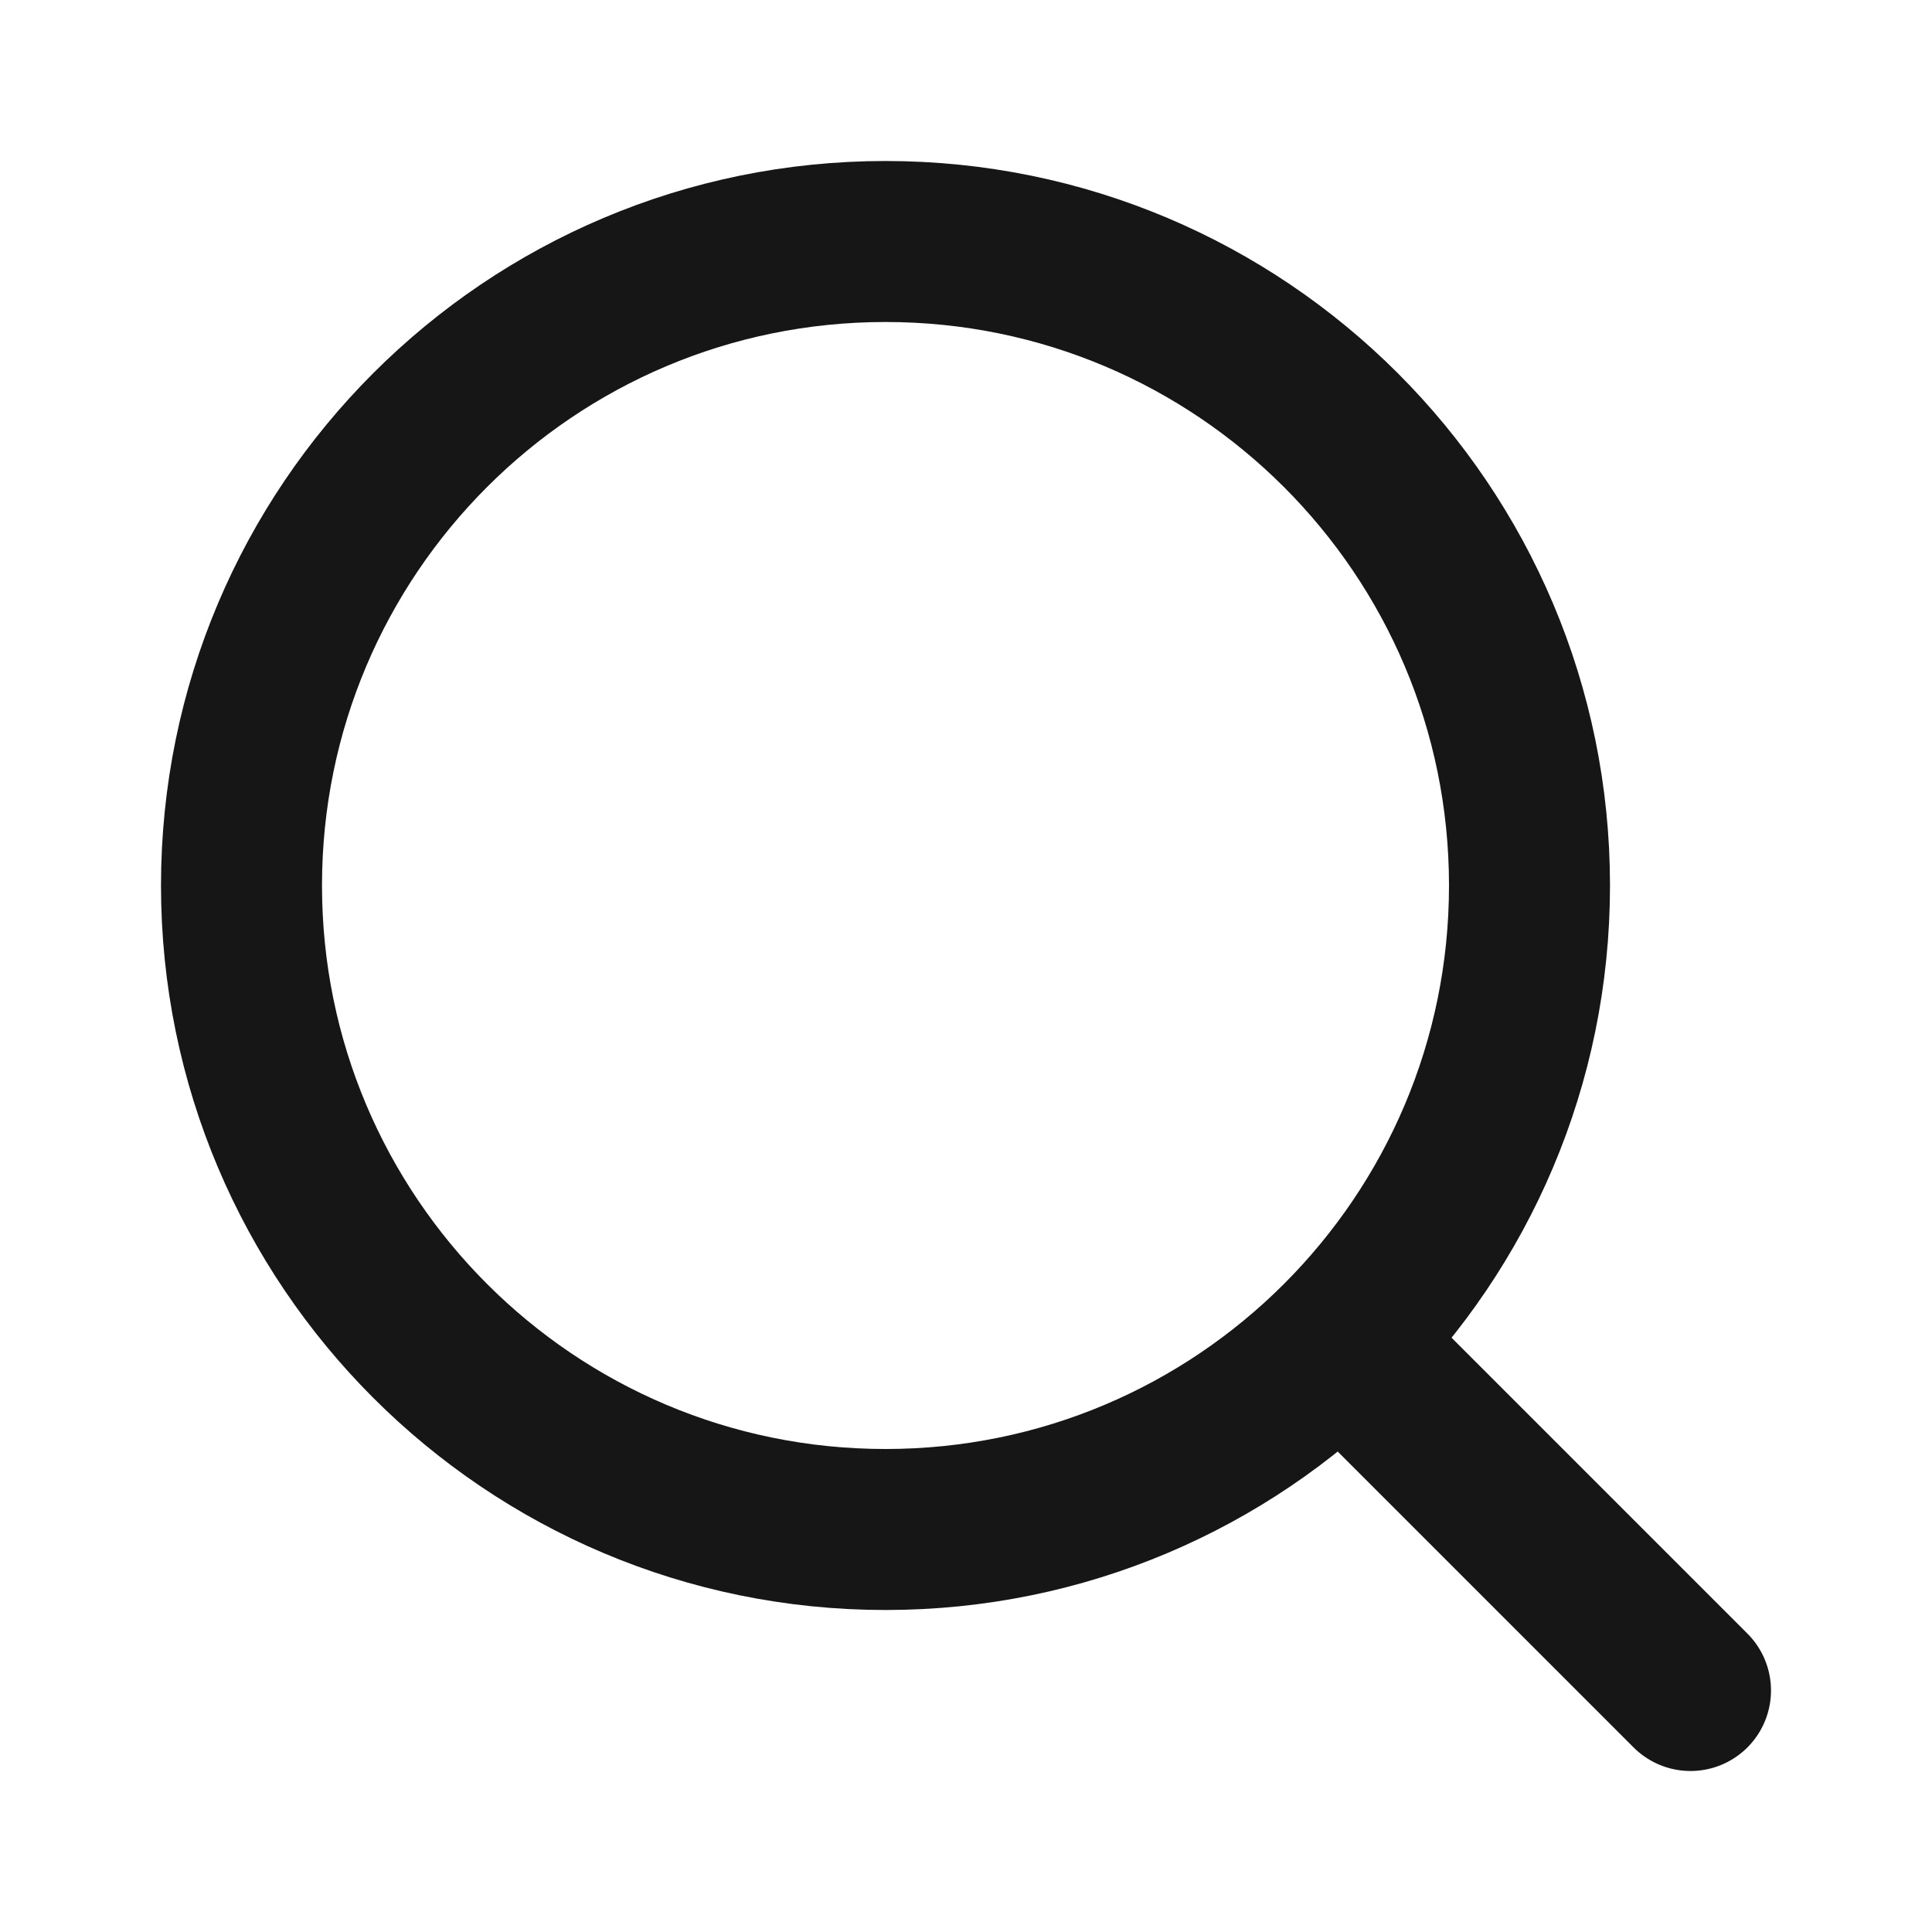
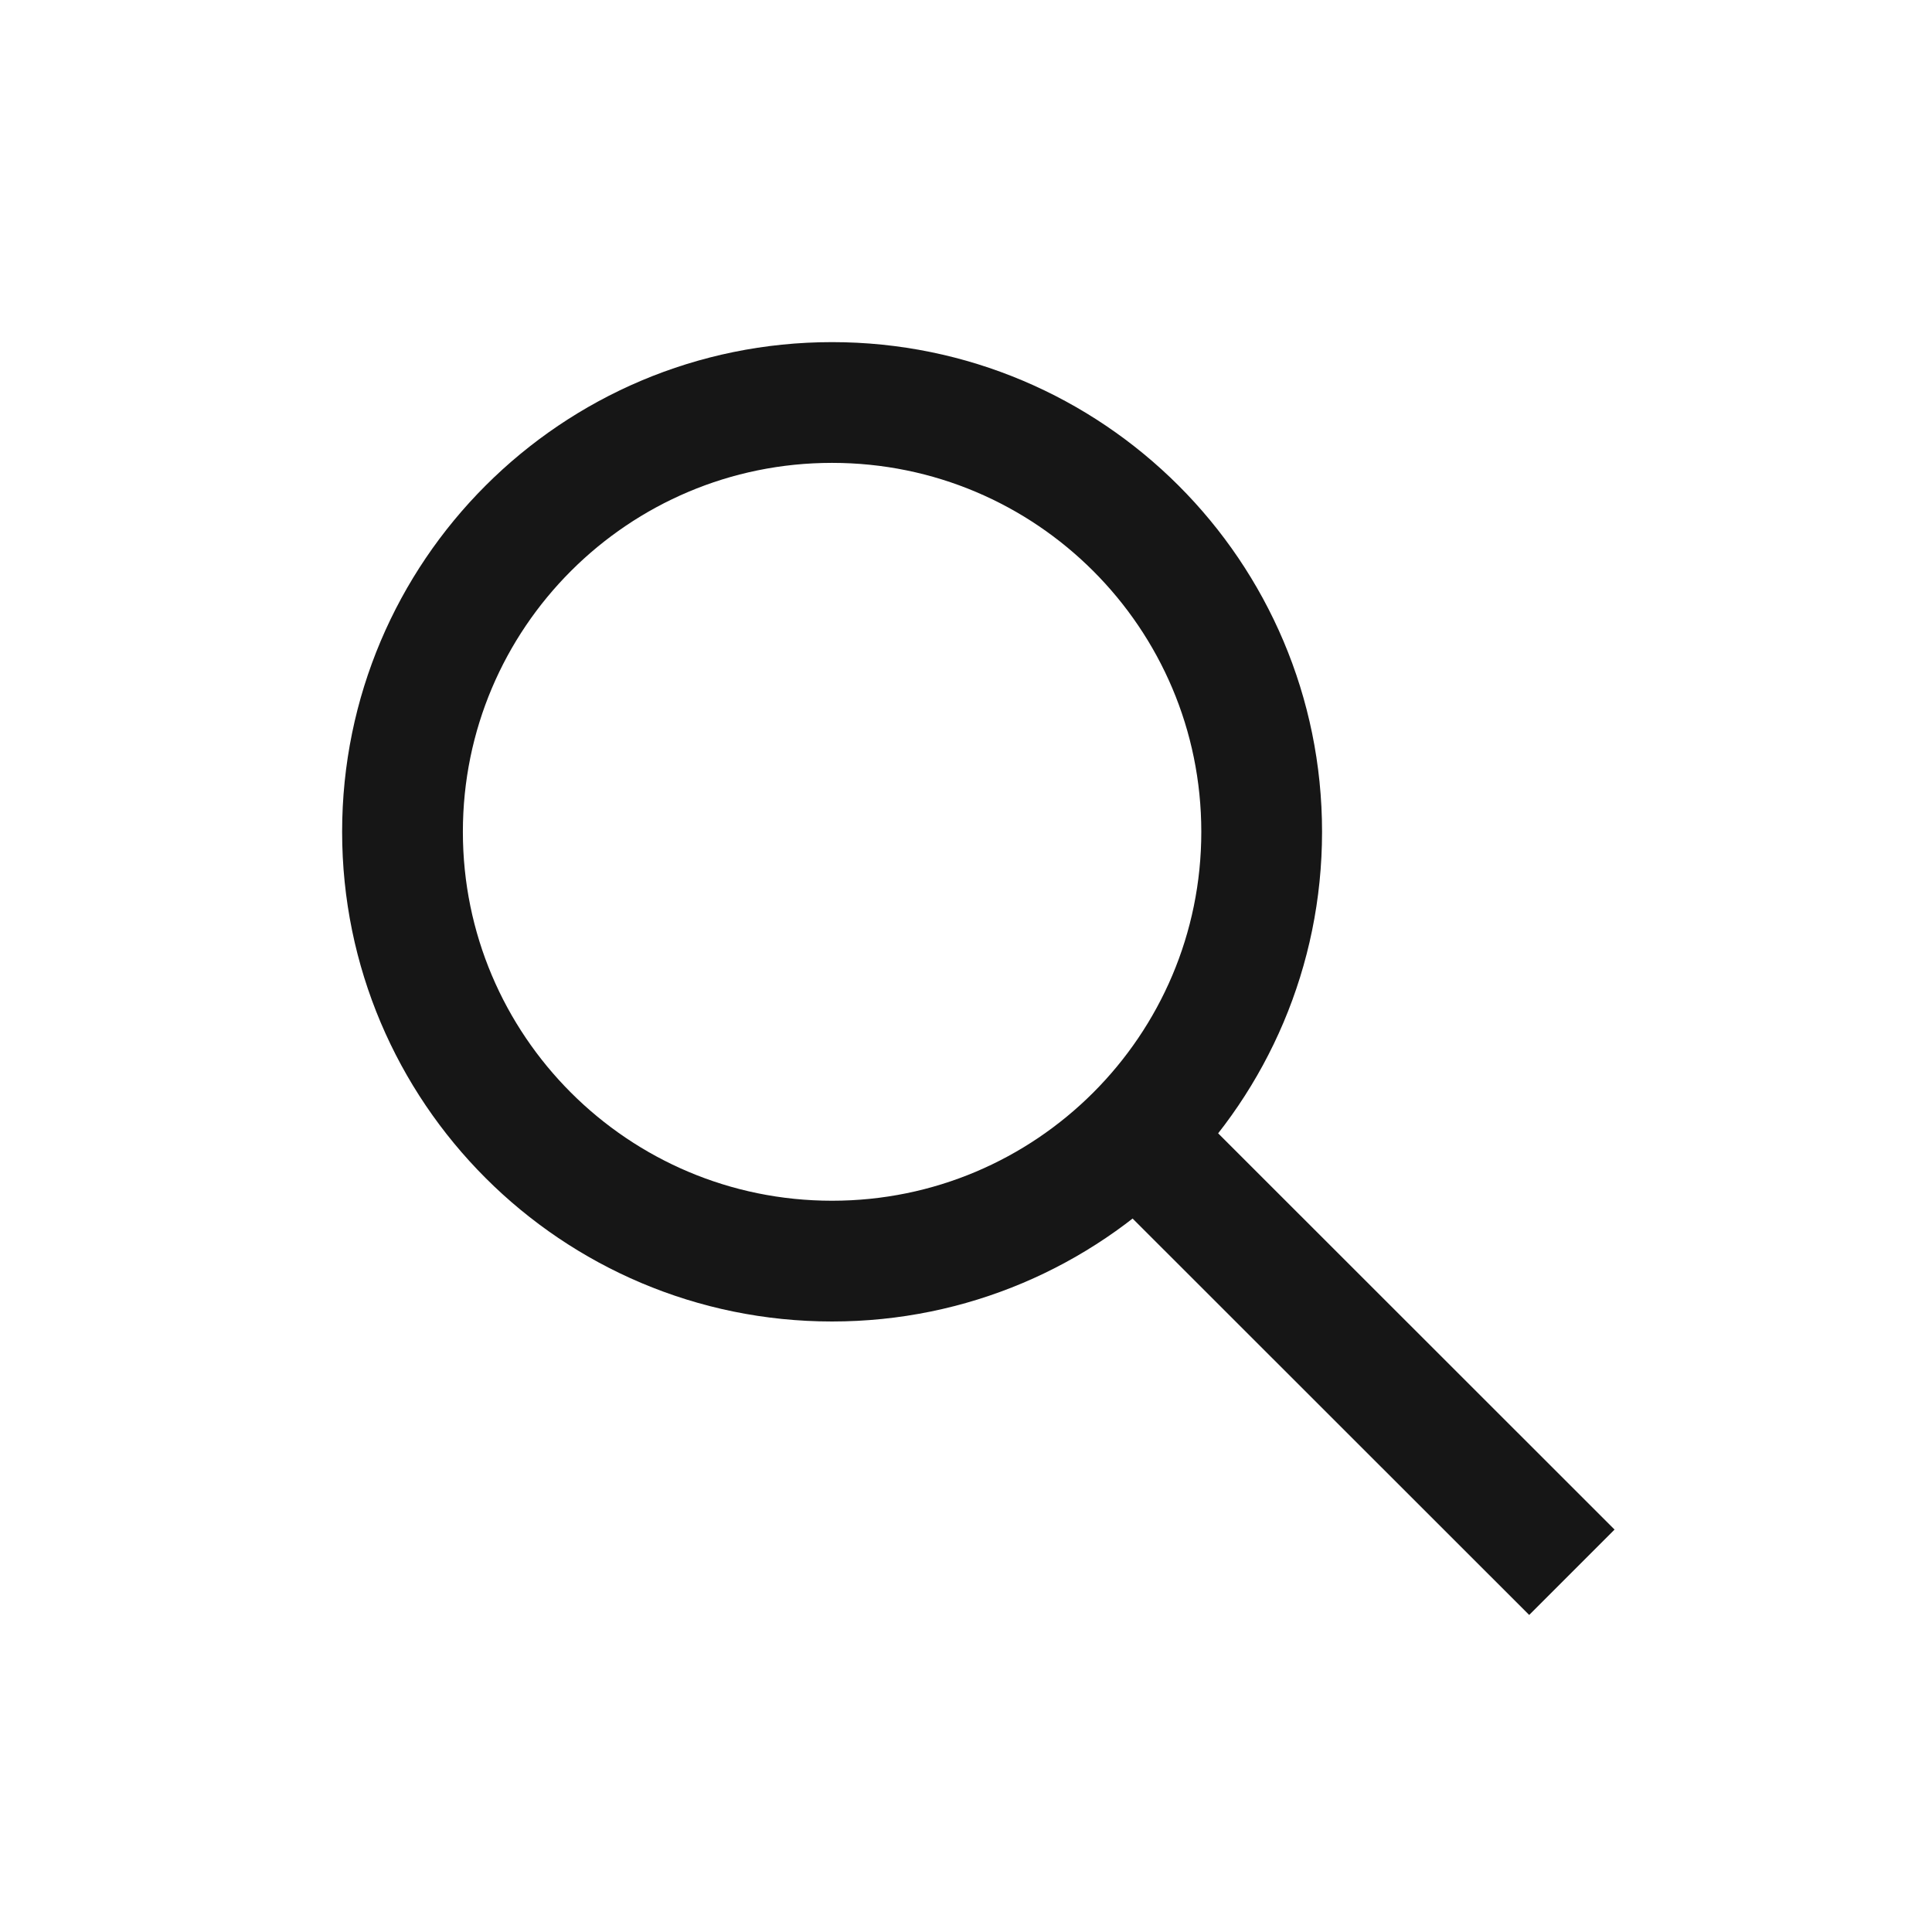
<svg xmlns="http://www.w3.org/2000/svg" width="24" height="24" viewBox="0 0 24 24" fill="none">
-   <path d="M17 17L21 21" stroke="#161616" stroke-width="2" stroke-linecap="round" stroke-linejoin="round" />
-   <circle cx="11" cy="11" r="8" stroke="#161616" stroke-width="2" />
+   <path d="M10.336 15.666C13.284 15.666 15.673 13.278 15.673 10.333C15.673 7.388 13.284 5 10.336 5C7.389 5 5 7.388 5 10.333C5 13.278 7.389 15.666 10.336 15.666Z" stroke="#161616" stroke-width="1.5" stroke-linecap="round" stroke-linejoin="round" />
+   <path d="M18.996 19.001L14.727 14.734" stroke="#161616" stroke-width="1.5" stroke-linecap="square" stroke-linejoin="round" />
</svg>
